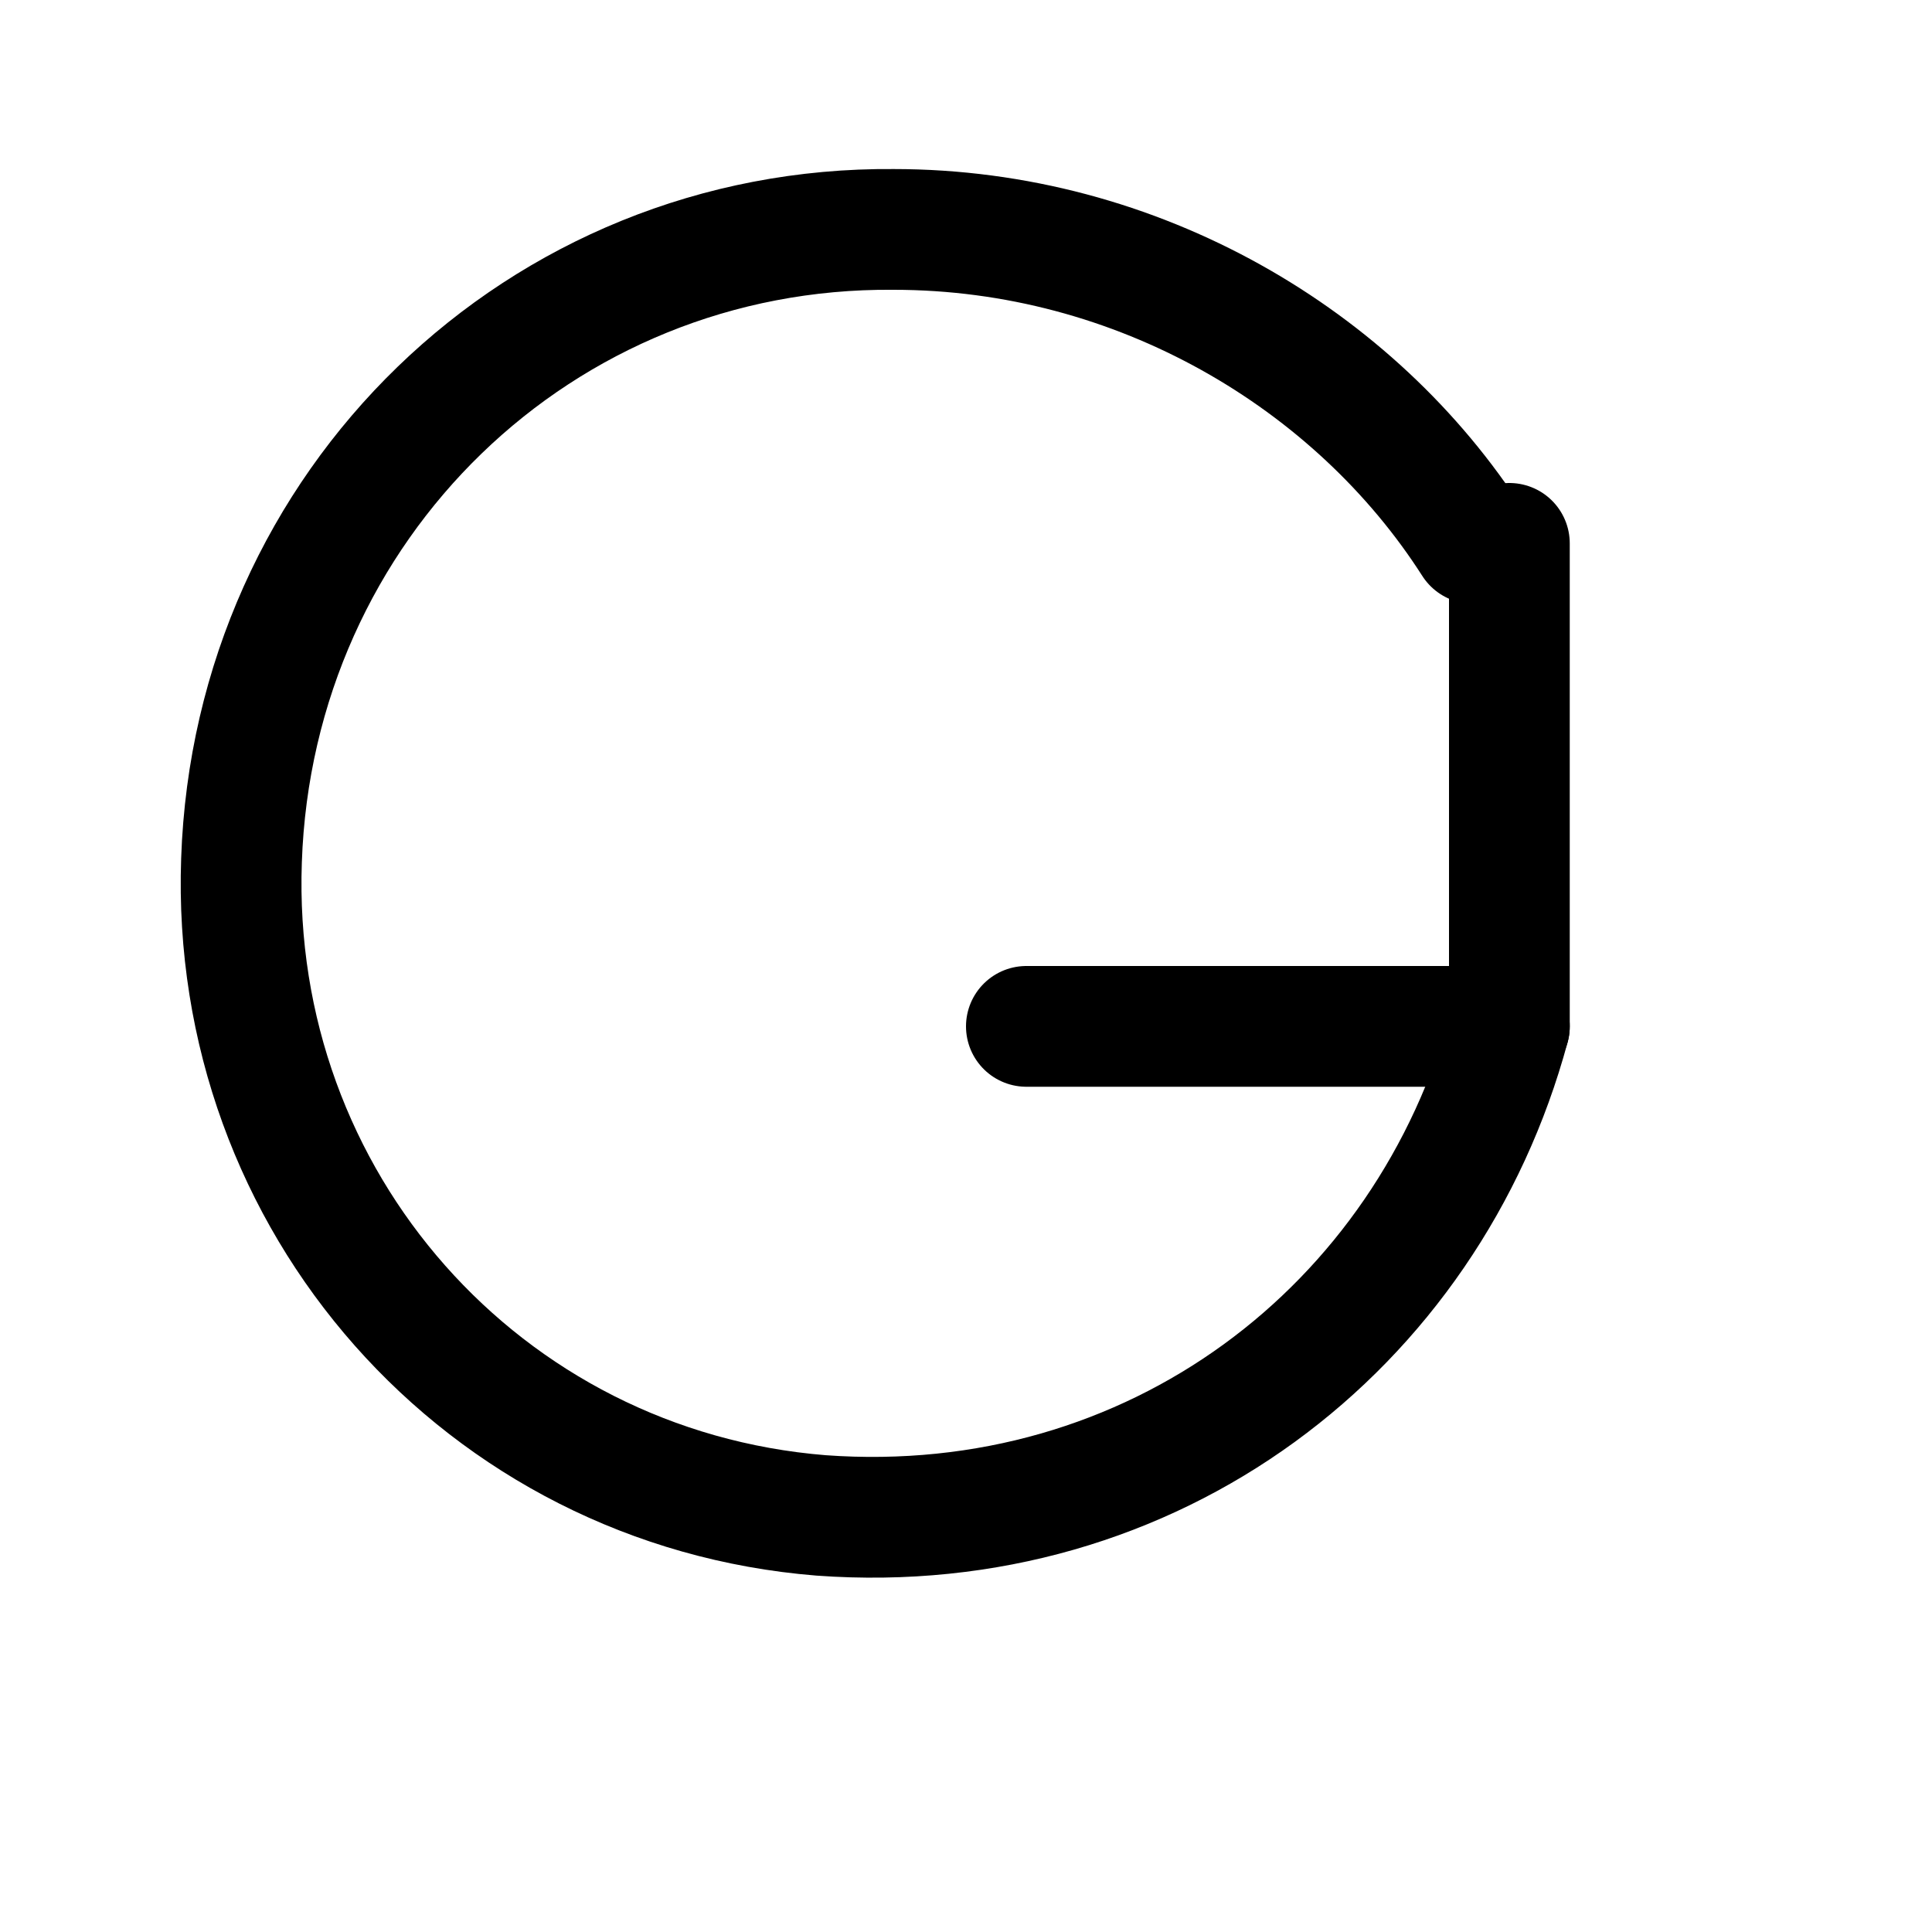
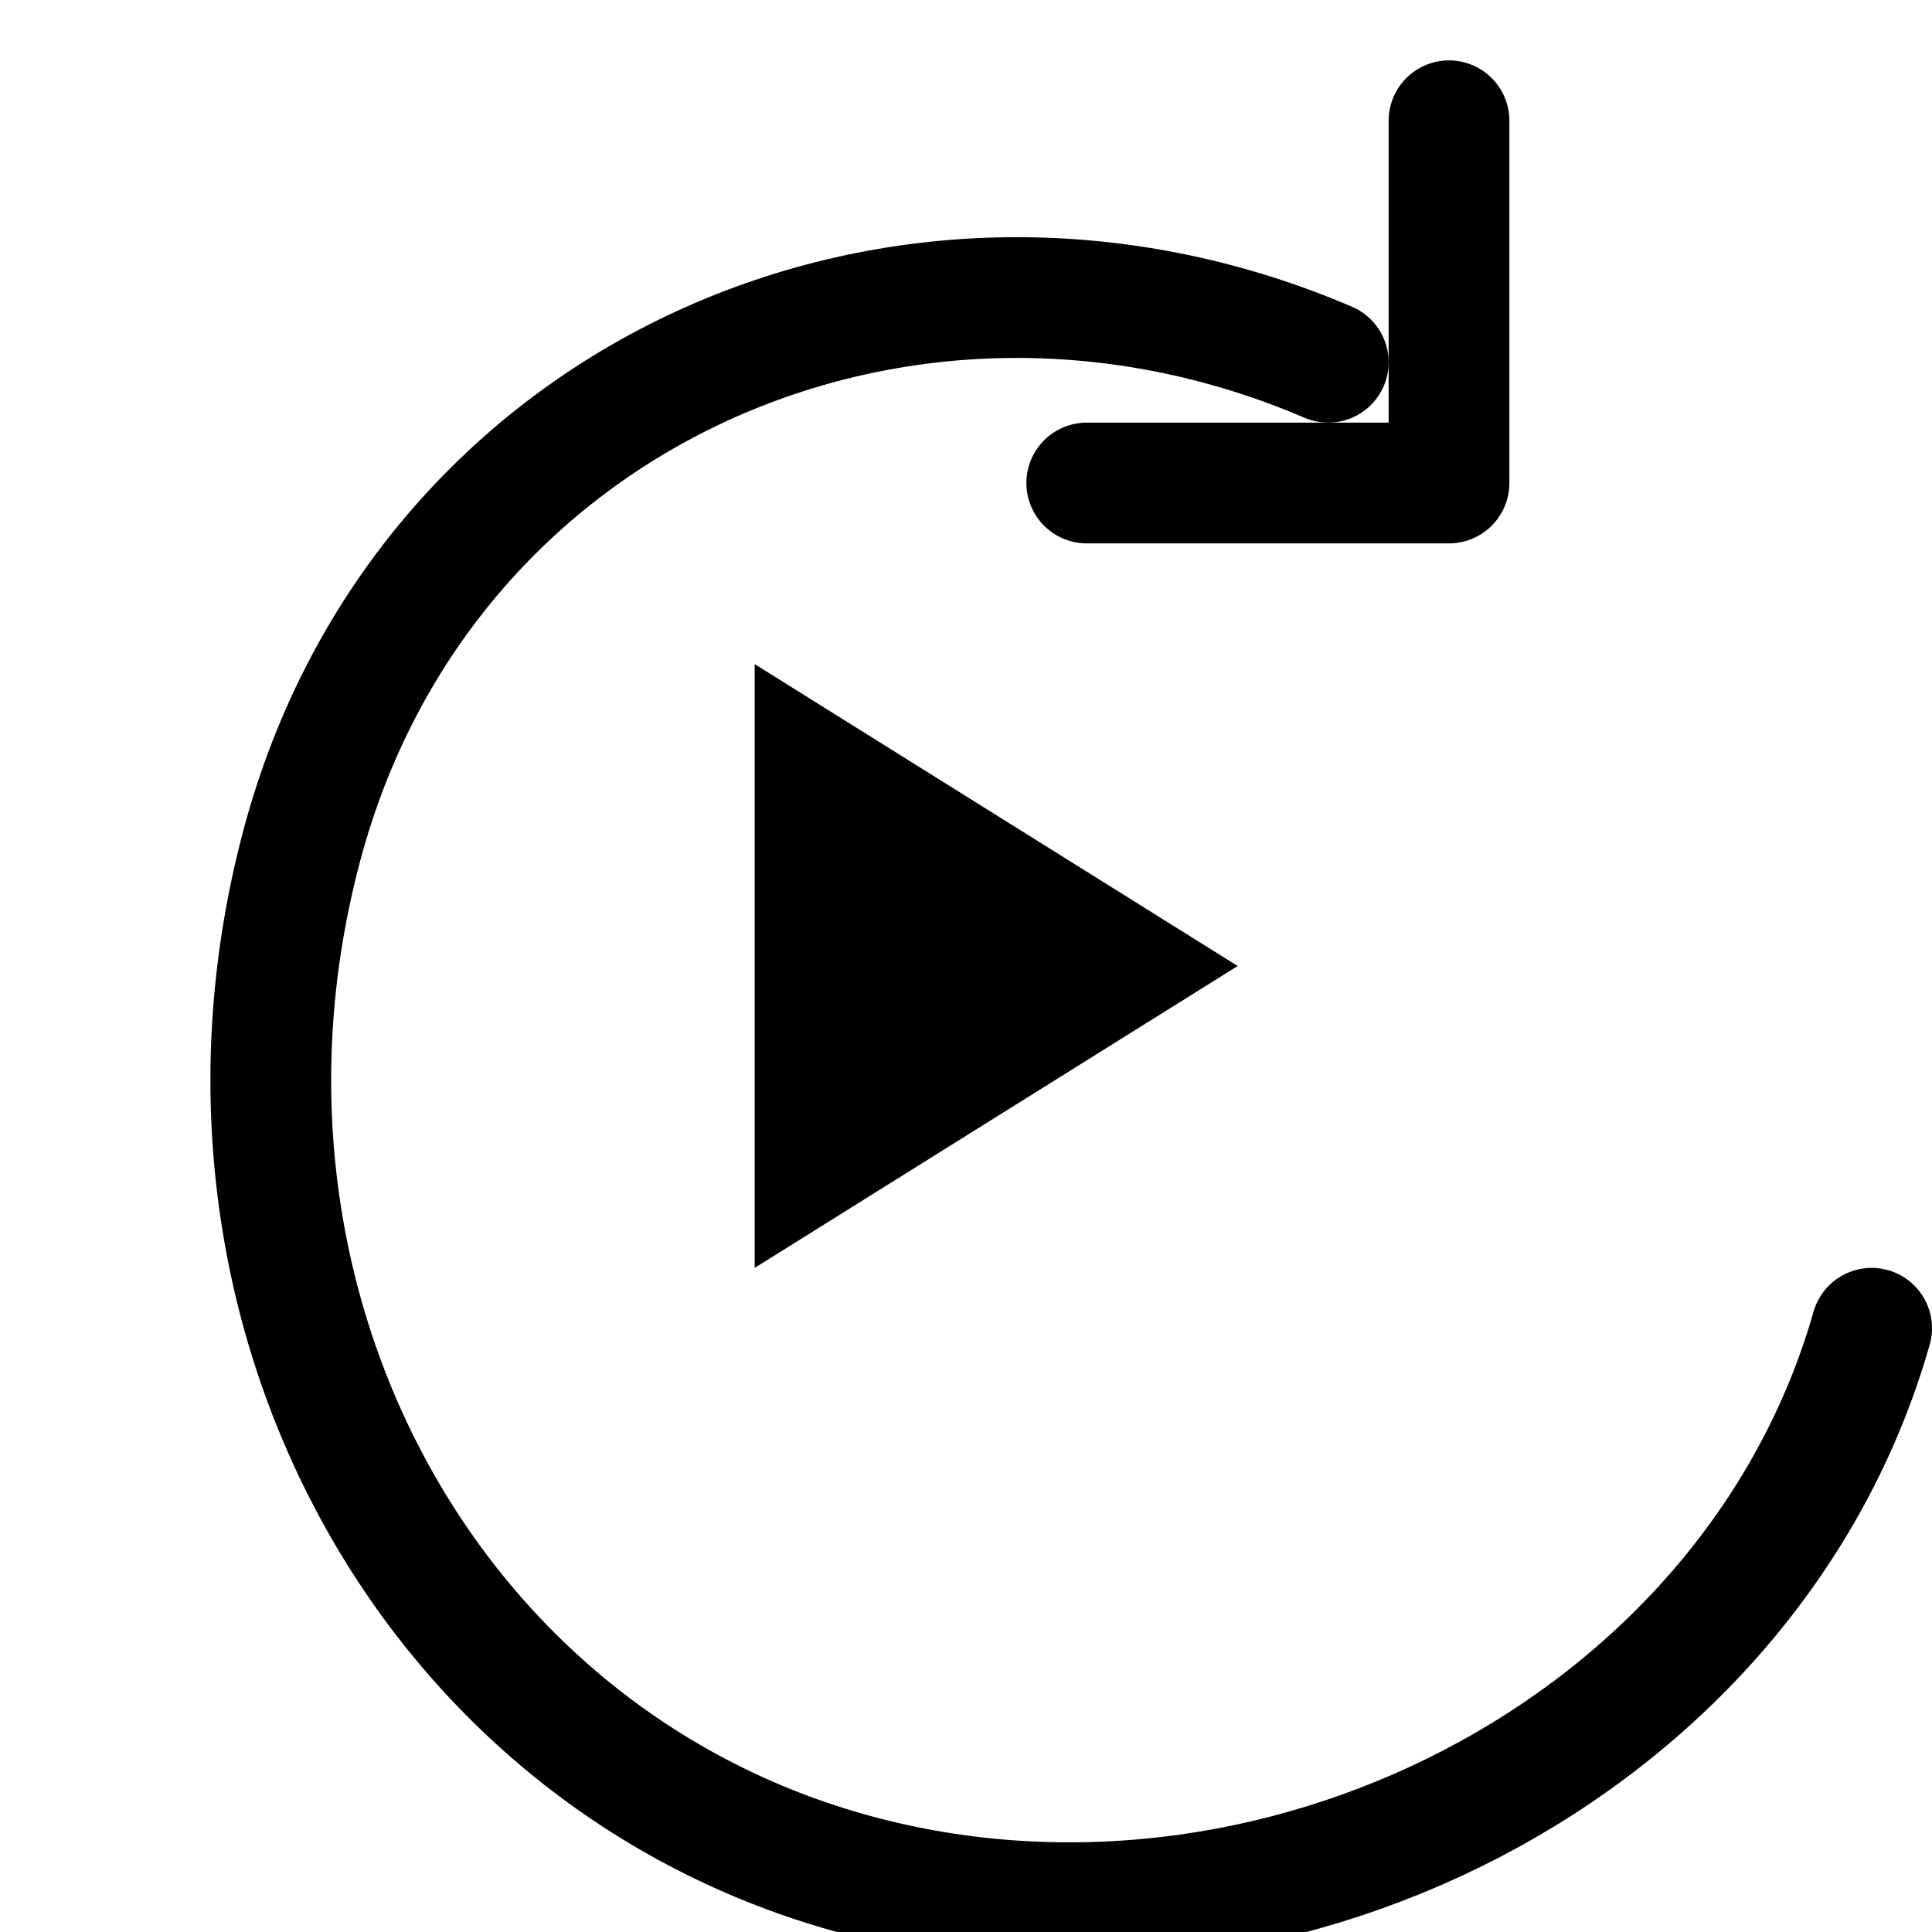
<svg xmlns="http://www.w3.org/2000/svg" viewBox="0 0 64 64" fill="none" stroke="currentColor" stroke-width="4" stroke-linecap="round" stroke-linejoin="round">
-   <path d="M50 18v16H34" />
-   <path d="M50 34c-2.7 10-11.8 17-22.8 16.2C16 49.3 7.6 39.8 8 28.5 8.4 16.7 17.9 7.5 29.6 7.6 37.7 7.6 44.9 11.9 48.8 18" />
+   <path d="M44 12c-14-6-30 1-34 16s4 30 18 34 30-4 34-18" />
+   <path d="M48 4v12h-12" />
+   <path d="M25 22l16 10-16 10z" fill="currentColor" stroke="none" />
</svg>
